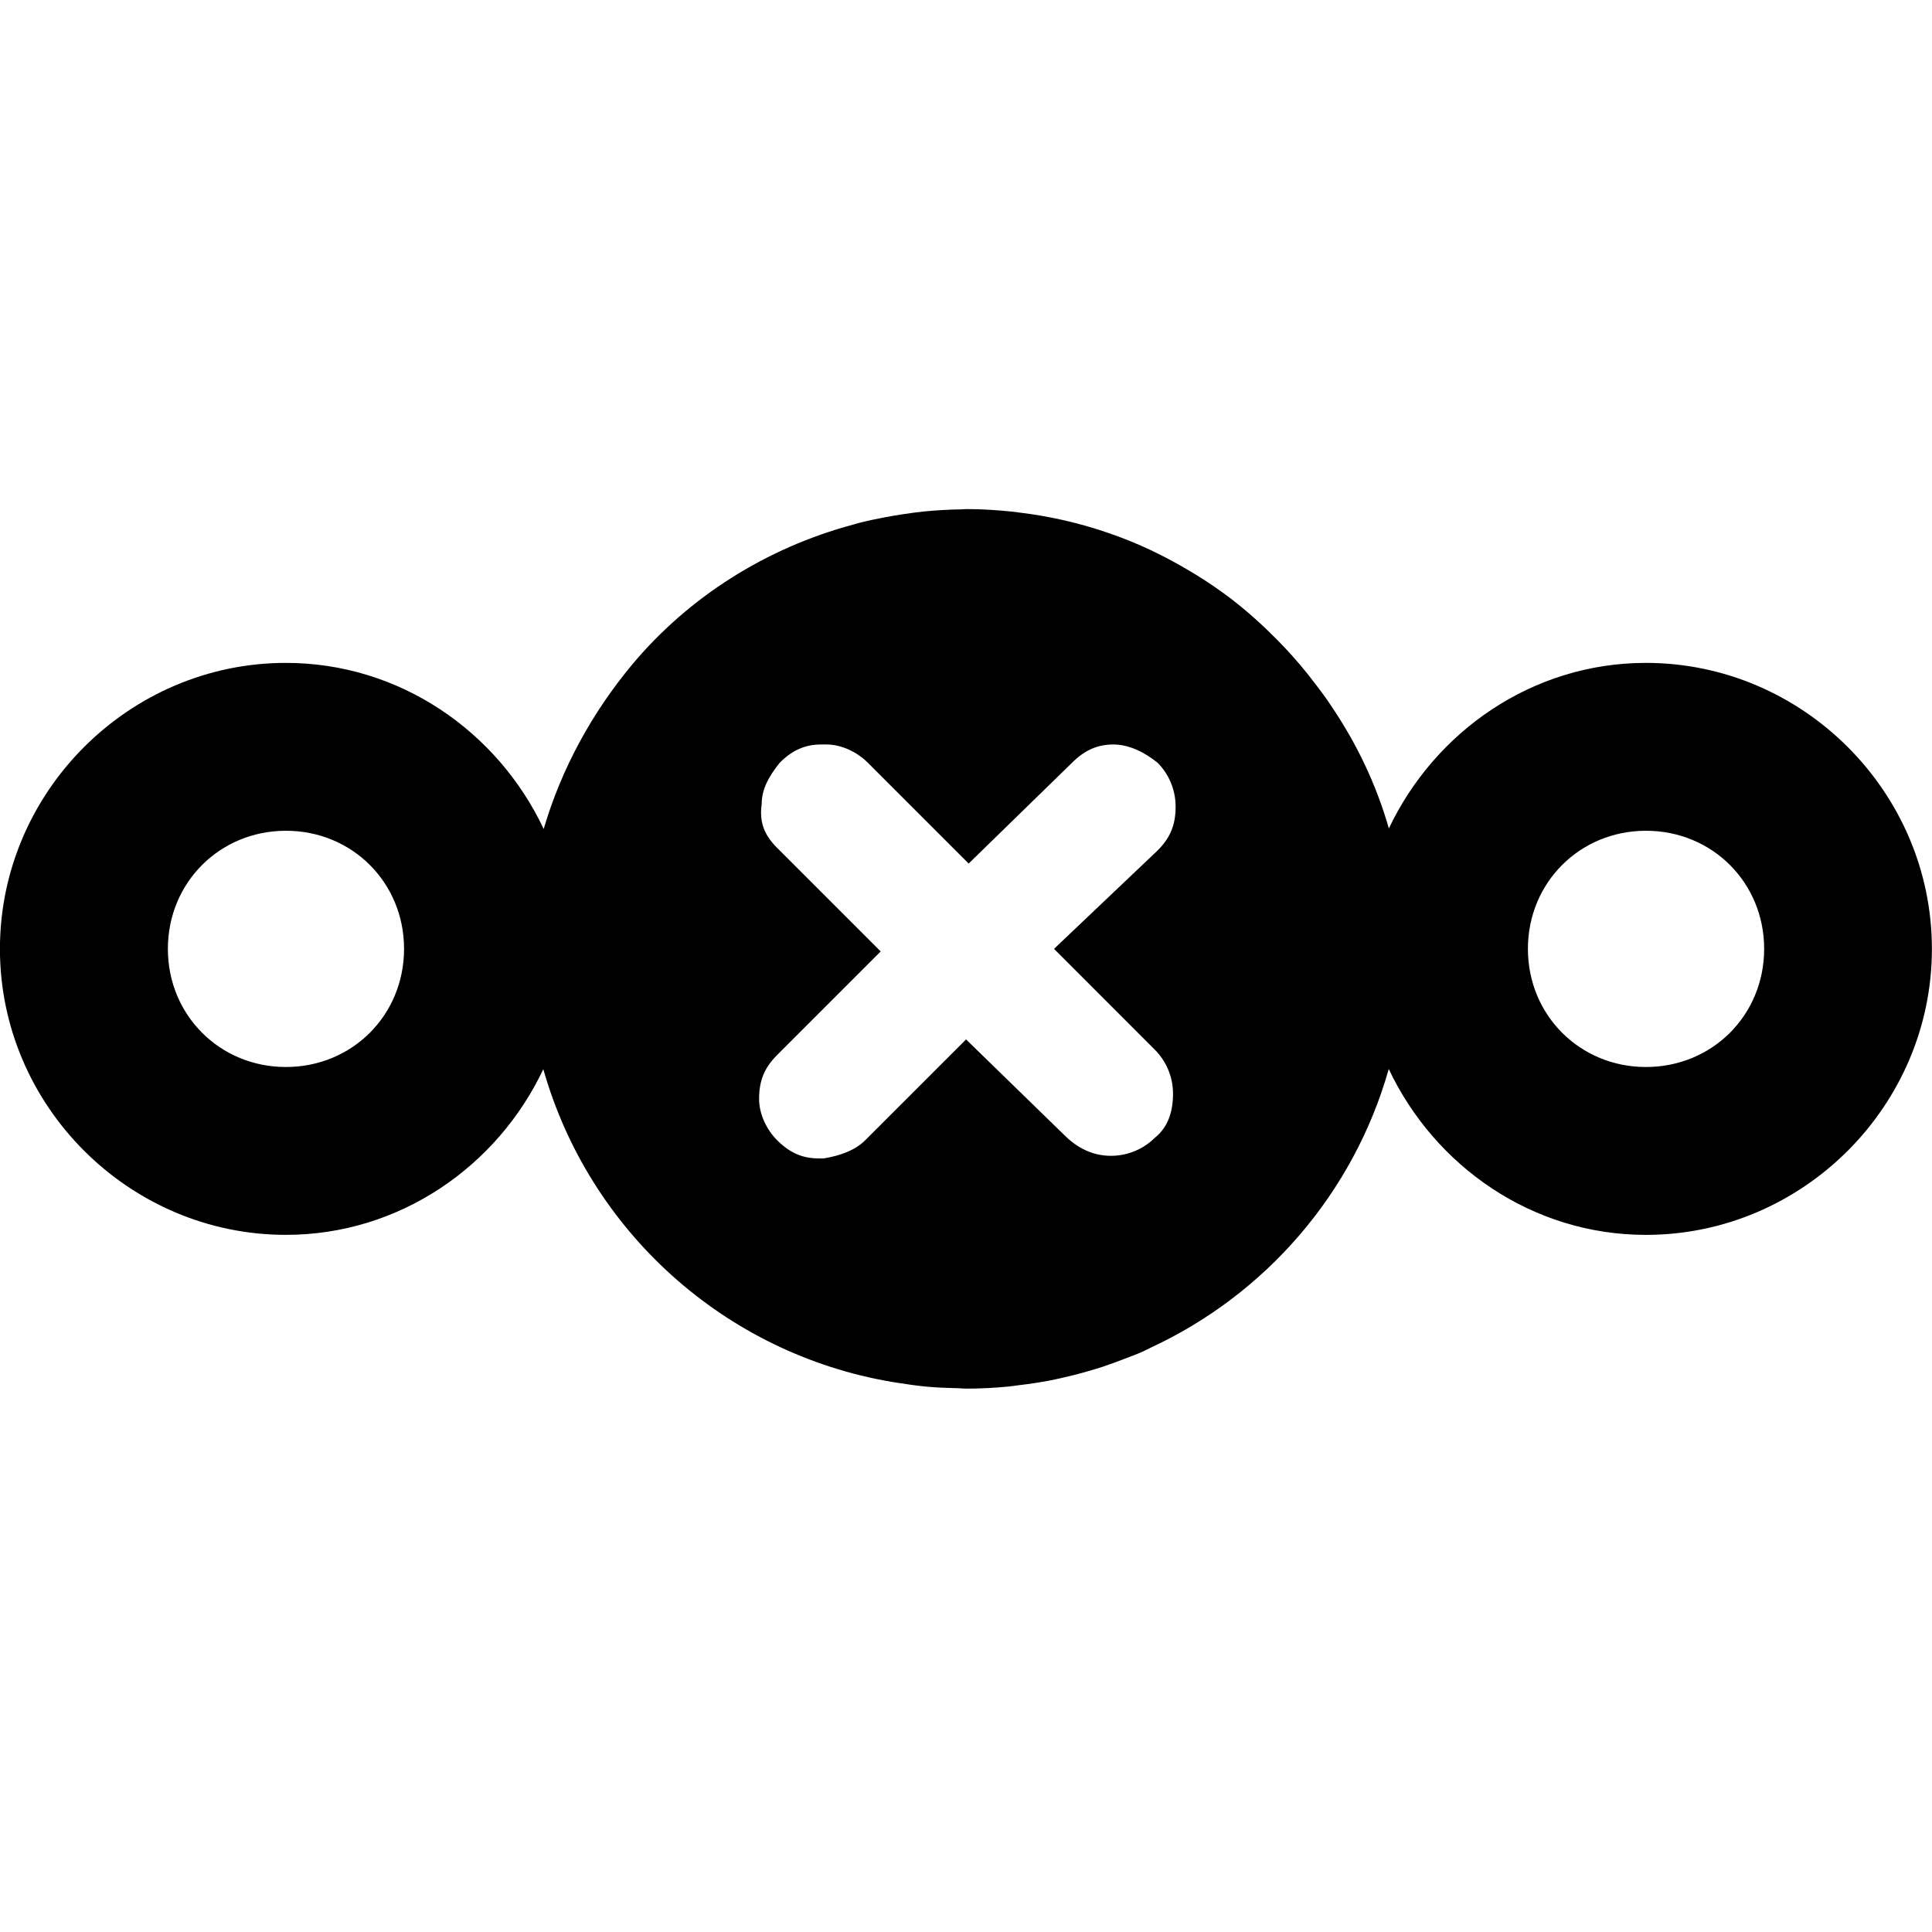
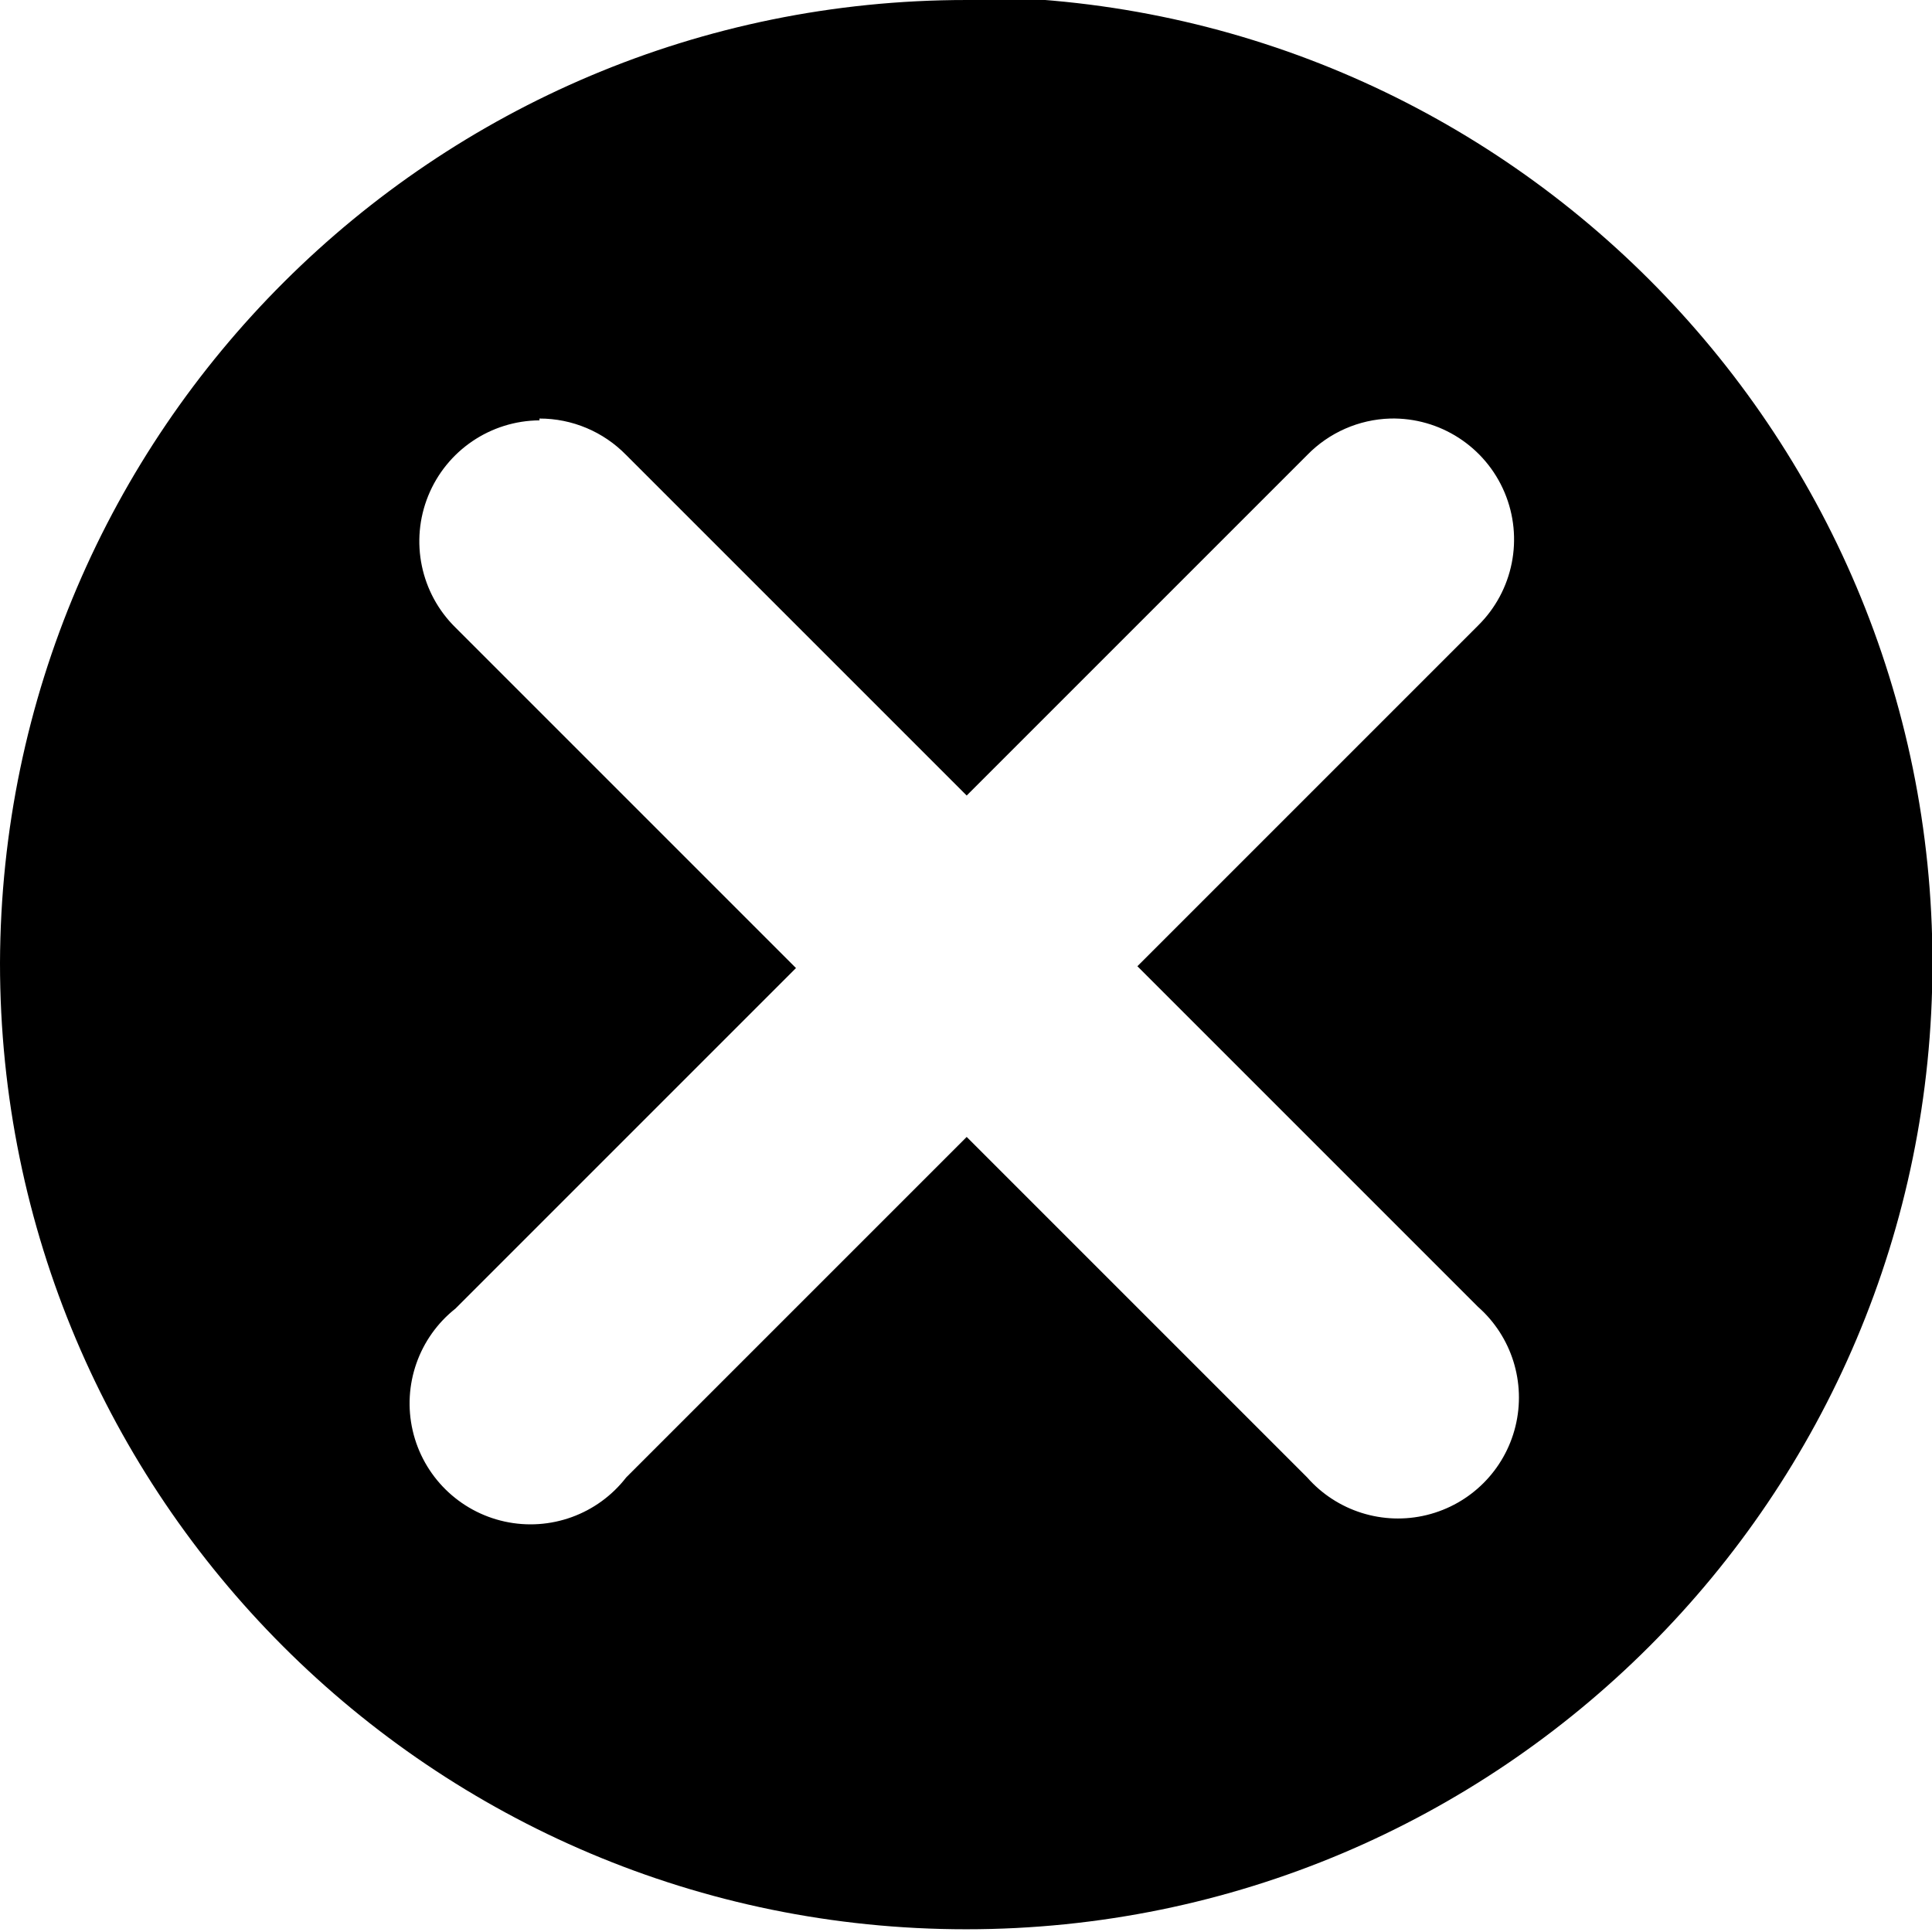
- <svg xmlns="http://www.w3.org/2000/svg" enable-background="new 0 0 64 64" xml:space="preserve" viewBox="0 0 64 64" version="1.1" y="0px" x="0px">
-   <path d="m32.002 16.865c-0.053 0-0.104 0.007-0.156 0.008-0.409 0.006-0.815 0.029-1.215 0.068-0.239 0.023-0.473 0.057-0.709 0.092-0.203 0.03-0.404 0.063-0.604 0.102-0.283 0.053-0.563 0.112-0.84 0.182-0.074 0.019-0.145 0.042-0.219 0.062-2.876 0.772-5.437 2.391-7.311 4.627-1.32 1.584-2.343 3.431-2.938 5.455-1.518-3.223-4.765-5.502-8.539-5.502-5.198 0.001-9.472 4.274-9.473 9.473-0.001 5.199 4.274 9.474 9.473 9.474 3.768 0 7.007-2.272 8.527-5.488 1.514 5.341 5.986 9.415 11.545 10.359 0.073 0.013 0.147 0.023 0.221 0.035 0.319 0.049 0.638 0.097 0.963 0.125 0.328 0.03 0.662 0.041 0.996 0.049 0.093 0.002 0.184 0.014 0.277 0.014 0.007 0 0.014-0.002 0.021-0.002 0.009 0 0.017 0.002 0.025 0.002 0.463 0 0.919-0.027 1.371-0.07 0.101-0.01 0.199-0.027 0.299-0.039 0.361-0.042 0.718-0.094 1.07-0.162 0.129-0.025 0.255-0.054 0.383-0.082 0.305-0.068 0.605-0.145 0.902-0.232 0.157-0.045 0.312-0.092 0.467-0.143 0.238-0.079 0.471-0.165 0.703-0.256 0.197-0.076 0.397-0.148 0.59-0.232 0.094-0.041 0.183-0.091 0.275-0.135 3.818-1.765 6.735-5.125 7.898-9.236 1.521 3.215 4.75 5.494 8.518 5.494 5.2 0.001 9.475-4.274 9.475-9.475-0.001-5.199-4.276-9.473-9.475-9.473-3.764 0.001-6.991 2.275-8.514 5.484-0.42-1.467-1.076-2.835-1.926-4.082-0.038-0.057-0.075-0.114-0.113-0.17-0.112-0.159-0.229-0.316-0.348-0.471-0.178-0.239-0.363-0.472-0.555-0.699-0.004-0.005-0.009-0.01-0.014-0.016-0.006-0.007-0.012-0.013-0.018-0.02-0.295-0.346-0.606-0.677-0.932-0.994-0.062-0.061-0.123-0.122-0.186-0.182-0.352-0.331-0.715-0.65-1.098-0.945-0.388-0.299-0.795-0.575-1.213-0.834-0.053-0.033-0.108-0.063-0.162-0.096-0.405-0.244-0.821-0.47-1.25-0.674-0.009-0.004-0.018-0.011-0.027-0.016-0.004-0.002-0.009-0.004-0.014-0.006-0.924-0.436-1.901-0.774-2.92-1.006-0.032-0.007-0.065-0.014-0.098-0.021-0.449-0.099-0.904-0.177-1.367-0.232-0.081-0.01-0.161-0.023-0.242-0.031-0.488-0.05-0.981-0.084-1.482-0.084-0.009 0-0.018 0.002-0.027 0.002-0.007-0-0.013-0.002-0.02-0.002zm-4.799 7.797h0.172c0.514 0 1.028 0.259 1.371 0.602l3.342 3.342 3.428-3.342c0.428-0.428 0.857-0.602 1.371-0.602s1.029 0.259 1.457 0.602c0.343 0.343 0.6 0.855 0.6 1.455 0 0.6-0.171 1.029-0.6 1.457l-3.428 3.256 3.342 3.344c0.343 0.343 0.6 0.855 0.6 1.455 0 0.6-0.171 1.114-0.6 1.457-0.343 0.343-0.857 0.6-1.457 0.6-0.6 0-1.115-0.257-1.543-0.686l-3.256-3.17-3.342 3.342c-0.343 0.343-0.857 0.514-1.371 0.6h-0.172c-0.514 0-0.943-0.171-1.371-0.6-0.343-0.343-0.6-0.857-0.6-1.371 0-0.6 0.171-1.029 0.6-1.457l3.428-3.428-3.428-3.428c-0.428-0.428-0.599-0.855-0.514-1.455 0-0.514 0.257-0.943 0.6-1.371 0.428-0.428 0.857-0.602 1.371-0.602zm-17.73 2.858c2.194 0 3.912 1.718 3.912 3.912 0 2.194-1.718 3.914-3.912 3.914-2.194-0-3.912-1.72-3.912-3.914 0-2.193 1.718-3.912 3.912-3.912zm45.053 0c2.194-0 3.914 1.718 3.914 3.912 0.001 2.195-1.72 3.914-3.914 3.914-2.194-0-3.912-1.72-3.912-3.914 0-2.193 1.718-3.912 3.912-3.912z" />
+ <svg xmlns="http://www.w3.org/2000/svg" height="16" width="16" version="1.1" viewBox="0 0 4.233 4.233">
+   <g transform="translate(0 -292.77)">
+     <path d="m2.117 292.77a2.117 2.117 0 0 0 -2.117 2.11 2.117 2.117 0 0 0 2.117 2.117 2.117 2.117 0 0 0 2.117 -2.117 2.117 2.117 0 0 0 -2.117 -2.117zm-0.935 0.917a0.265 0.265 0 0 1 0.19 0.08l0.746 0.746 0.746-0.746a0.265 0.265 0 0 1 0.182 -0.08 0.265 0.265 0 0 1 0.192 0.454l-0.746 0.746 0.746 0.746a0.265 0.265 0 1 1 -0.374 0.374l-0.746-0.746-0.746 0.746a0.265 0.265 0 1 1 -0.374 -0.37l0.746-0.746-0.746-0.746a0.265 0.265 0 0 1 0.184 -0.454z" stroke-width=".251" />
+   </g>
</svg>
